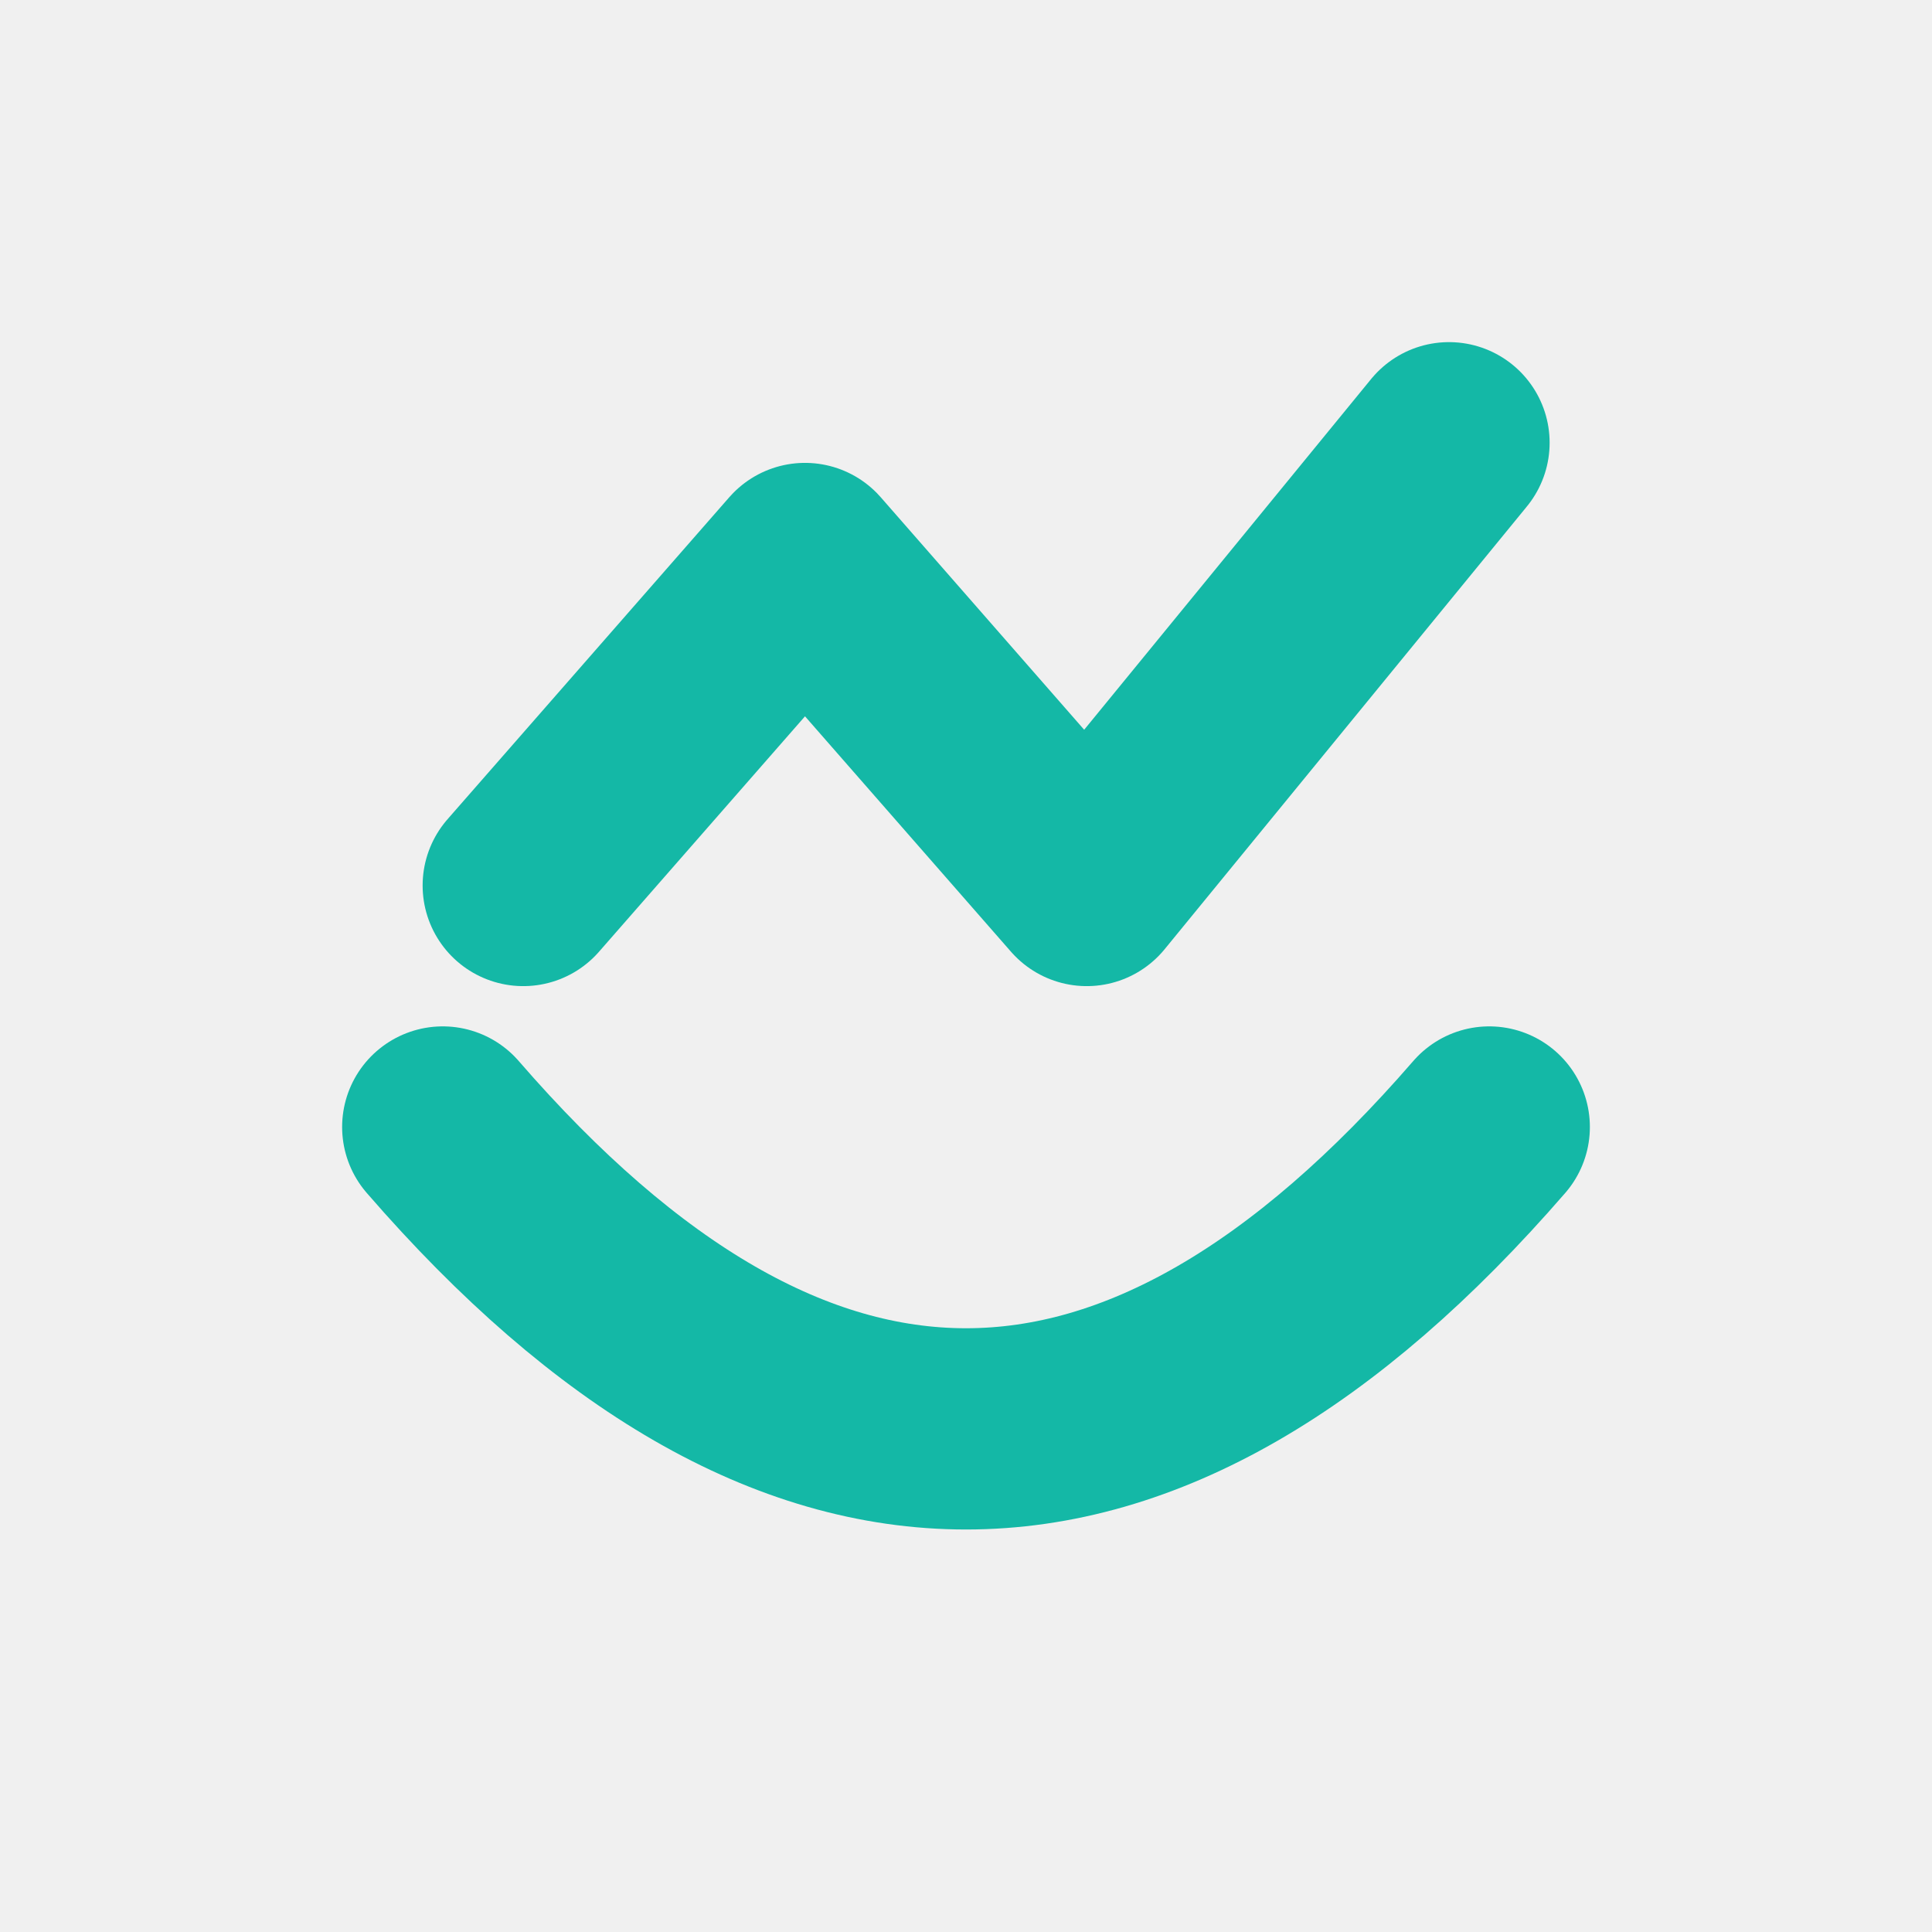
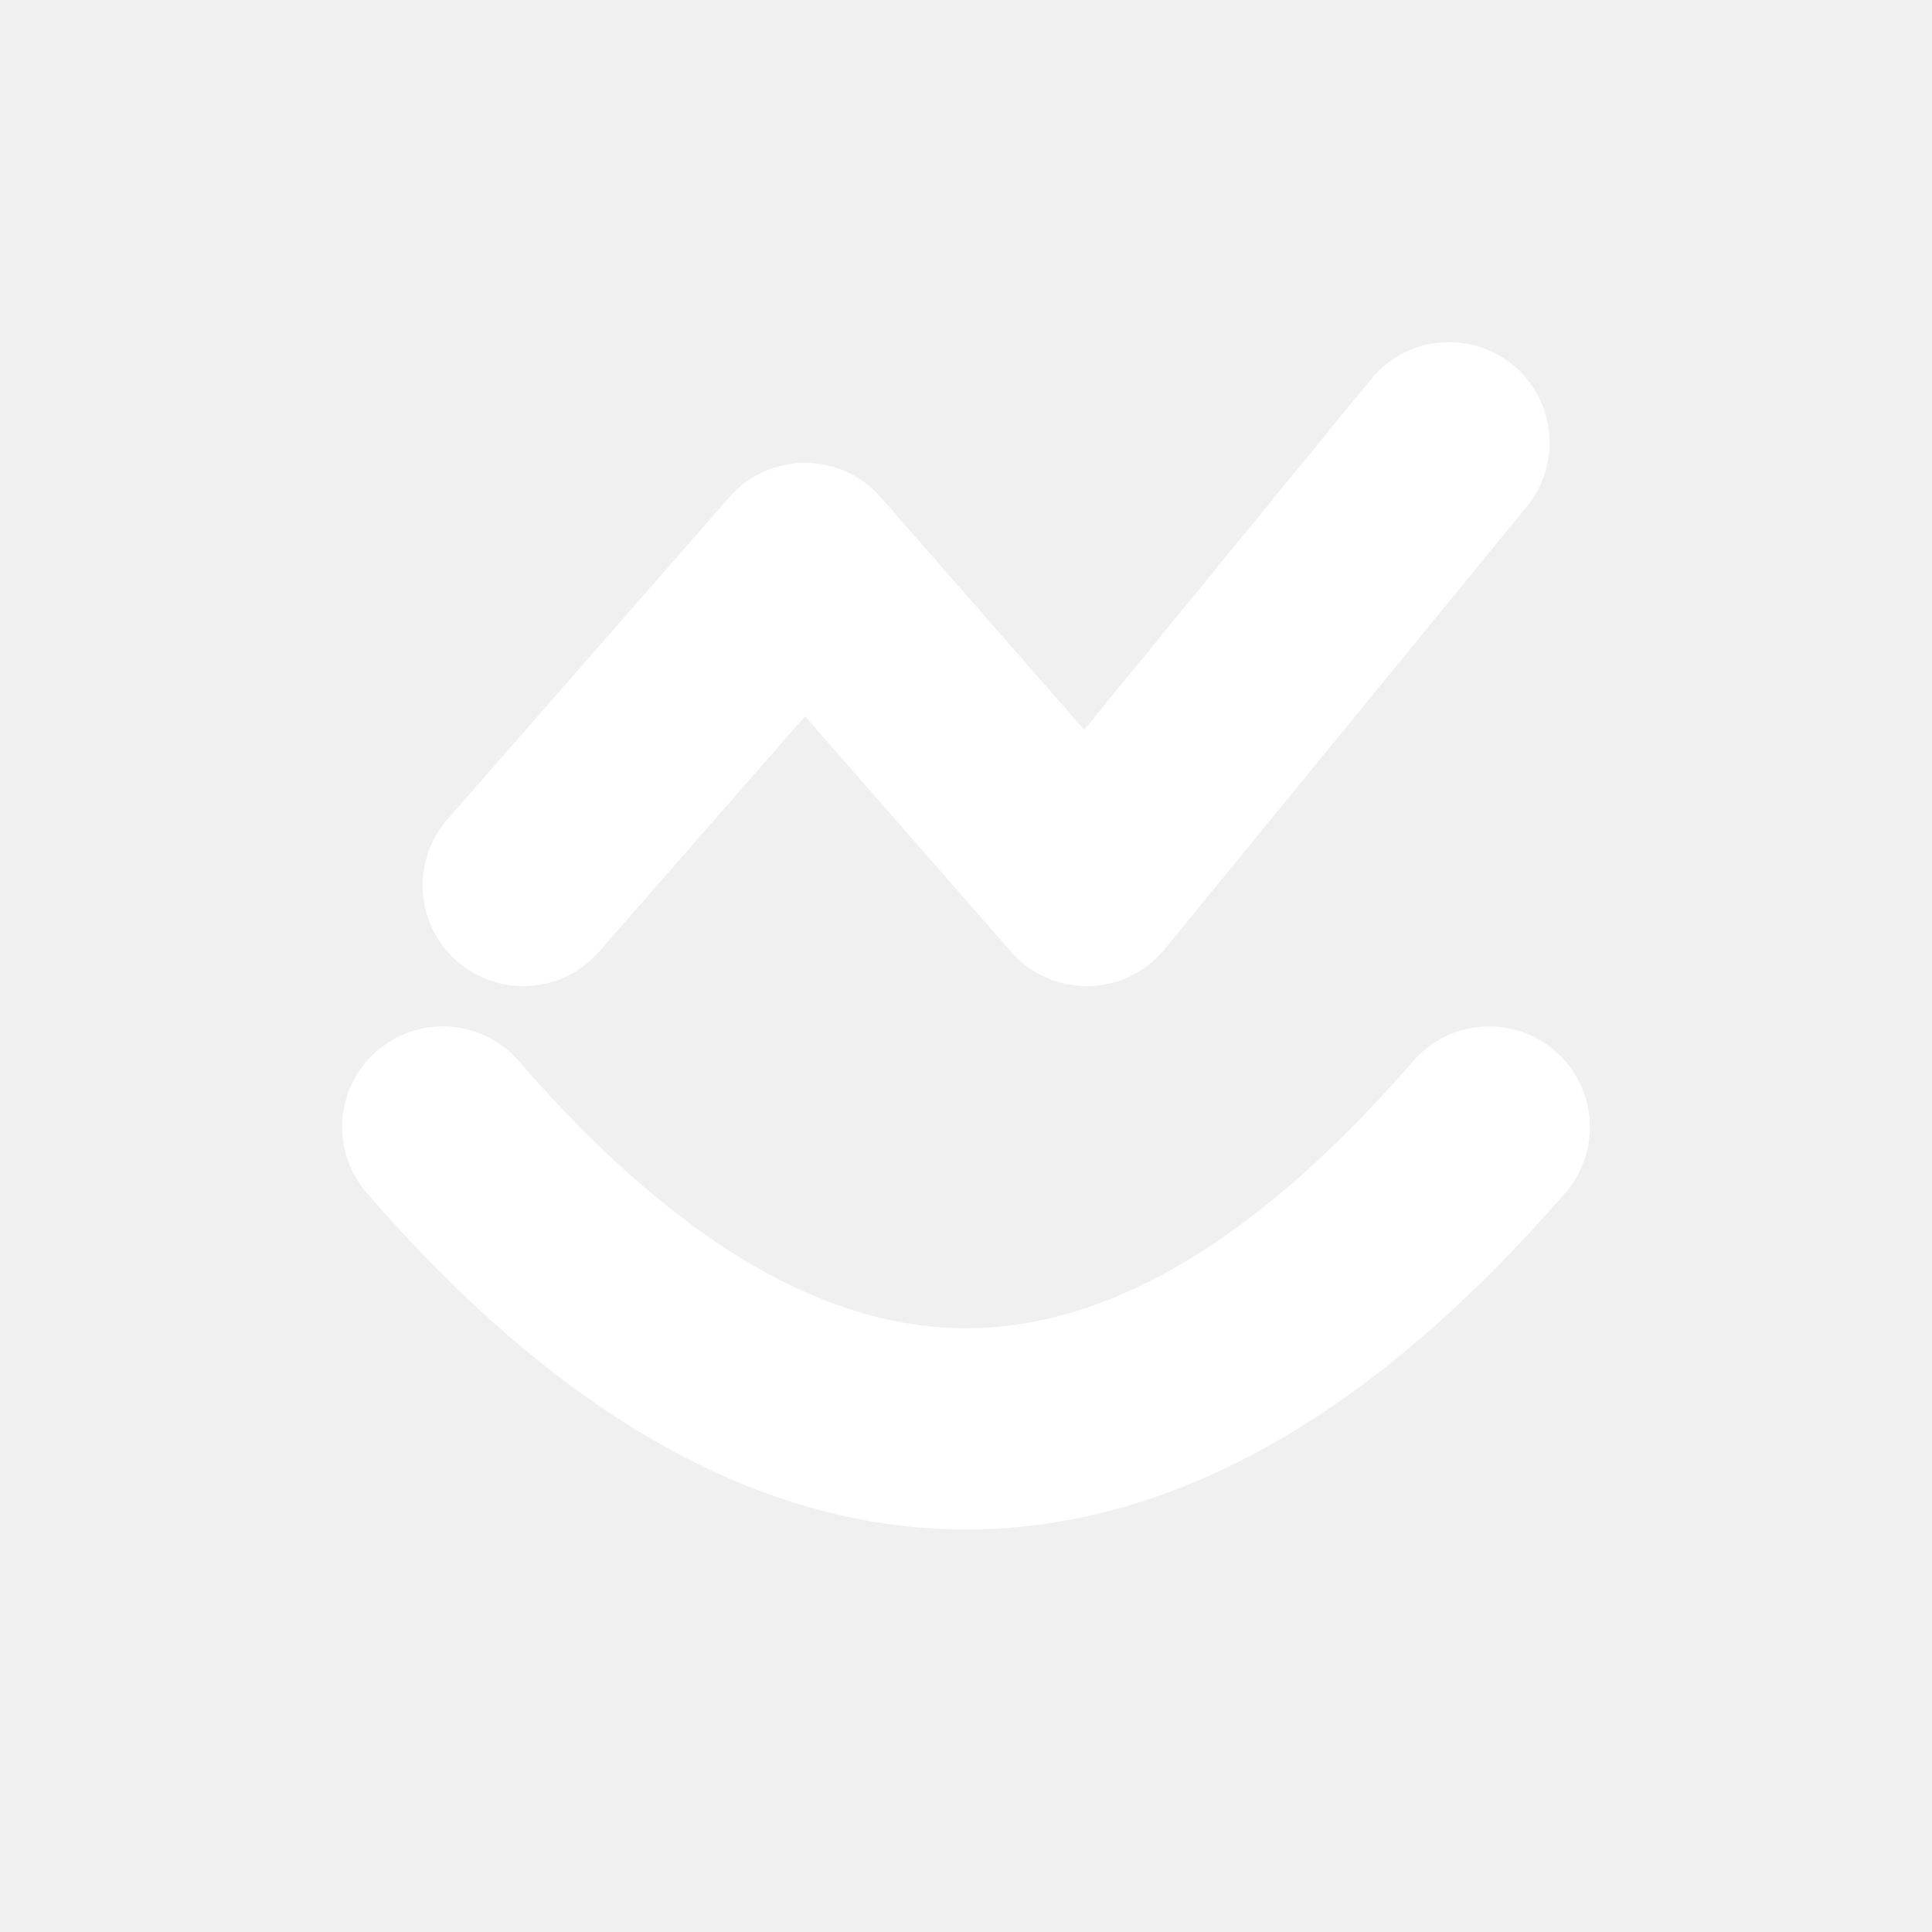
<svg xmlns="http://www.w3.org/2000/svg" viewBox="0 0 96 96" width="96" height="96">
-   <g fill="none" stroke="#14B8A6" stroke-width="10" stroke-linecap="round" stroke-linejoin="round">
+   <g fill="none" stroke="#FFFFFF" stroke-width="10" stroke-linecap="round" stroke-linejoin="round">
    <path d="M26 44 L40 28 L54 44 L72 22" />
    <path d="M22 56 Q48 86 74 56" />
  </g>
</svg>
